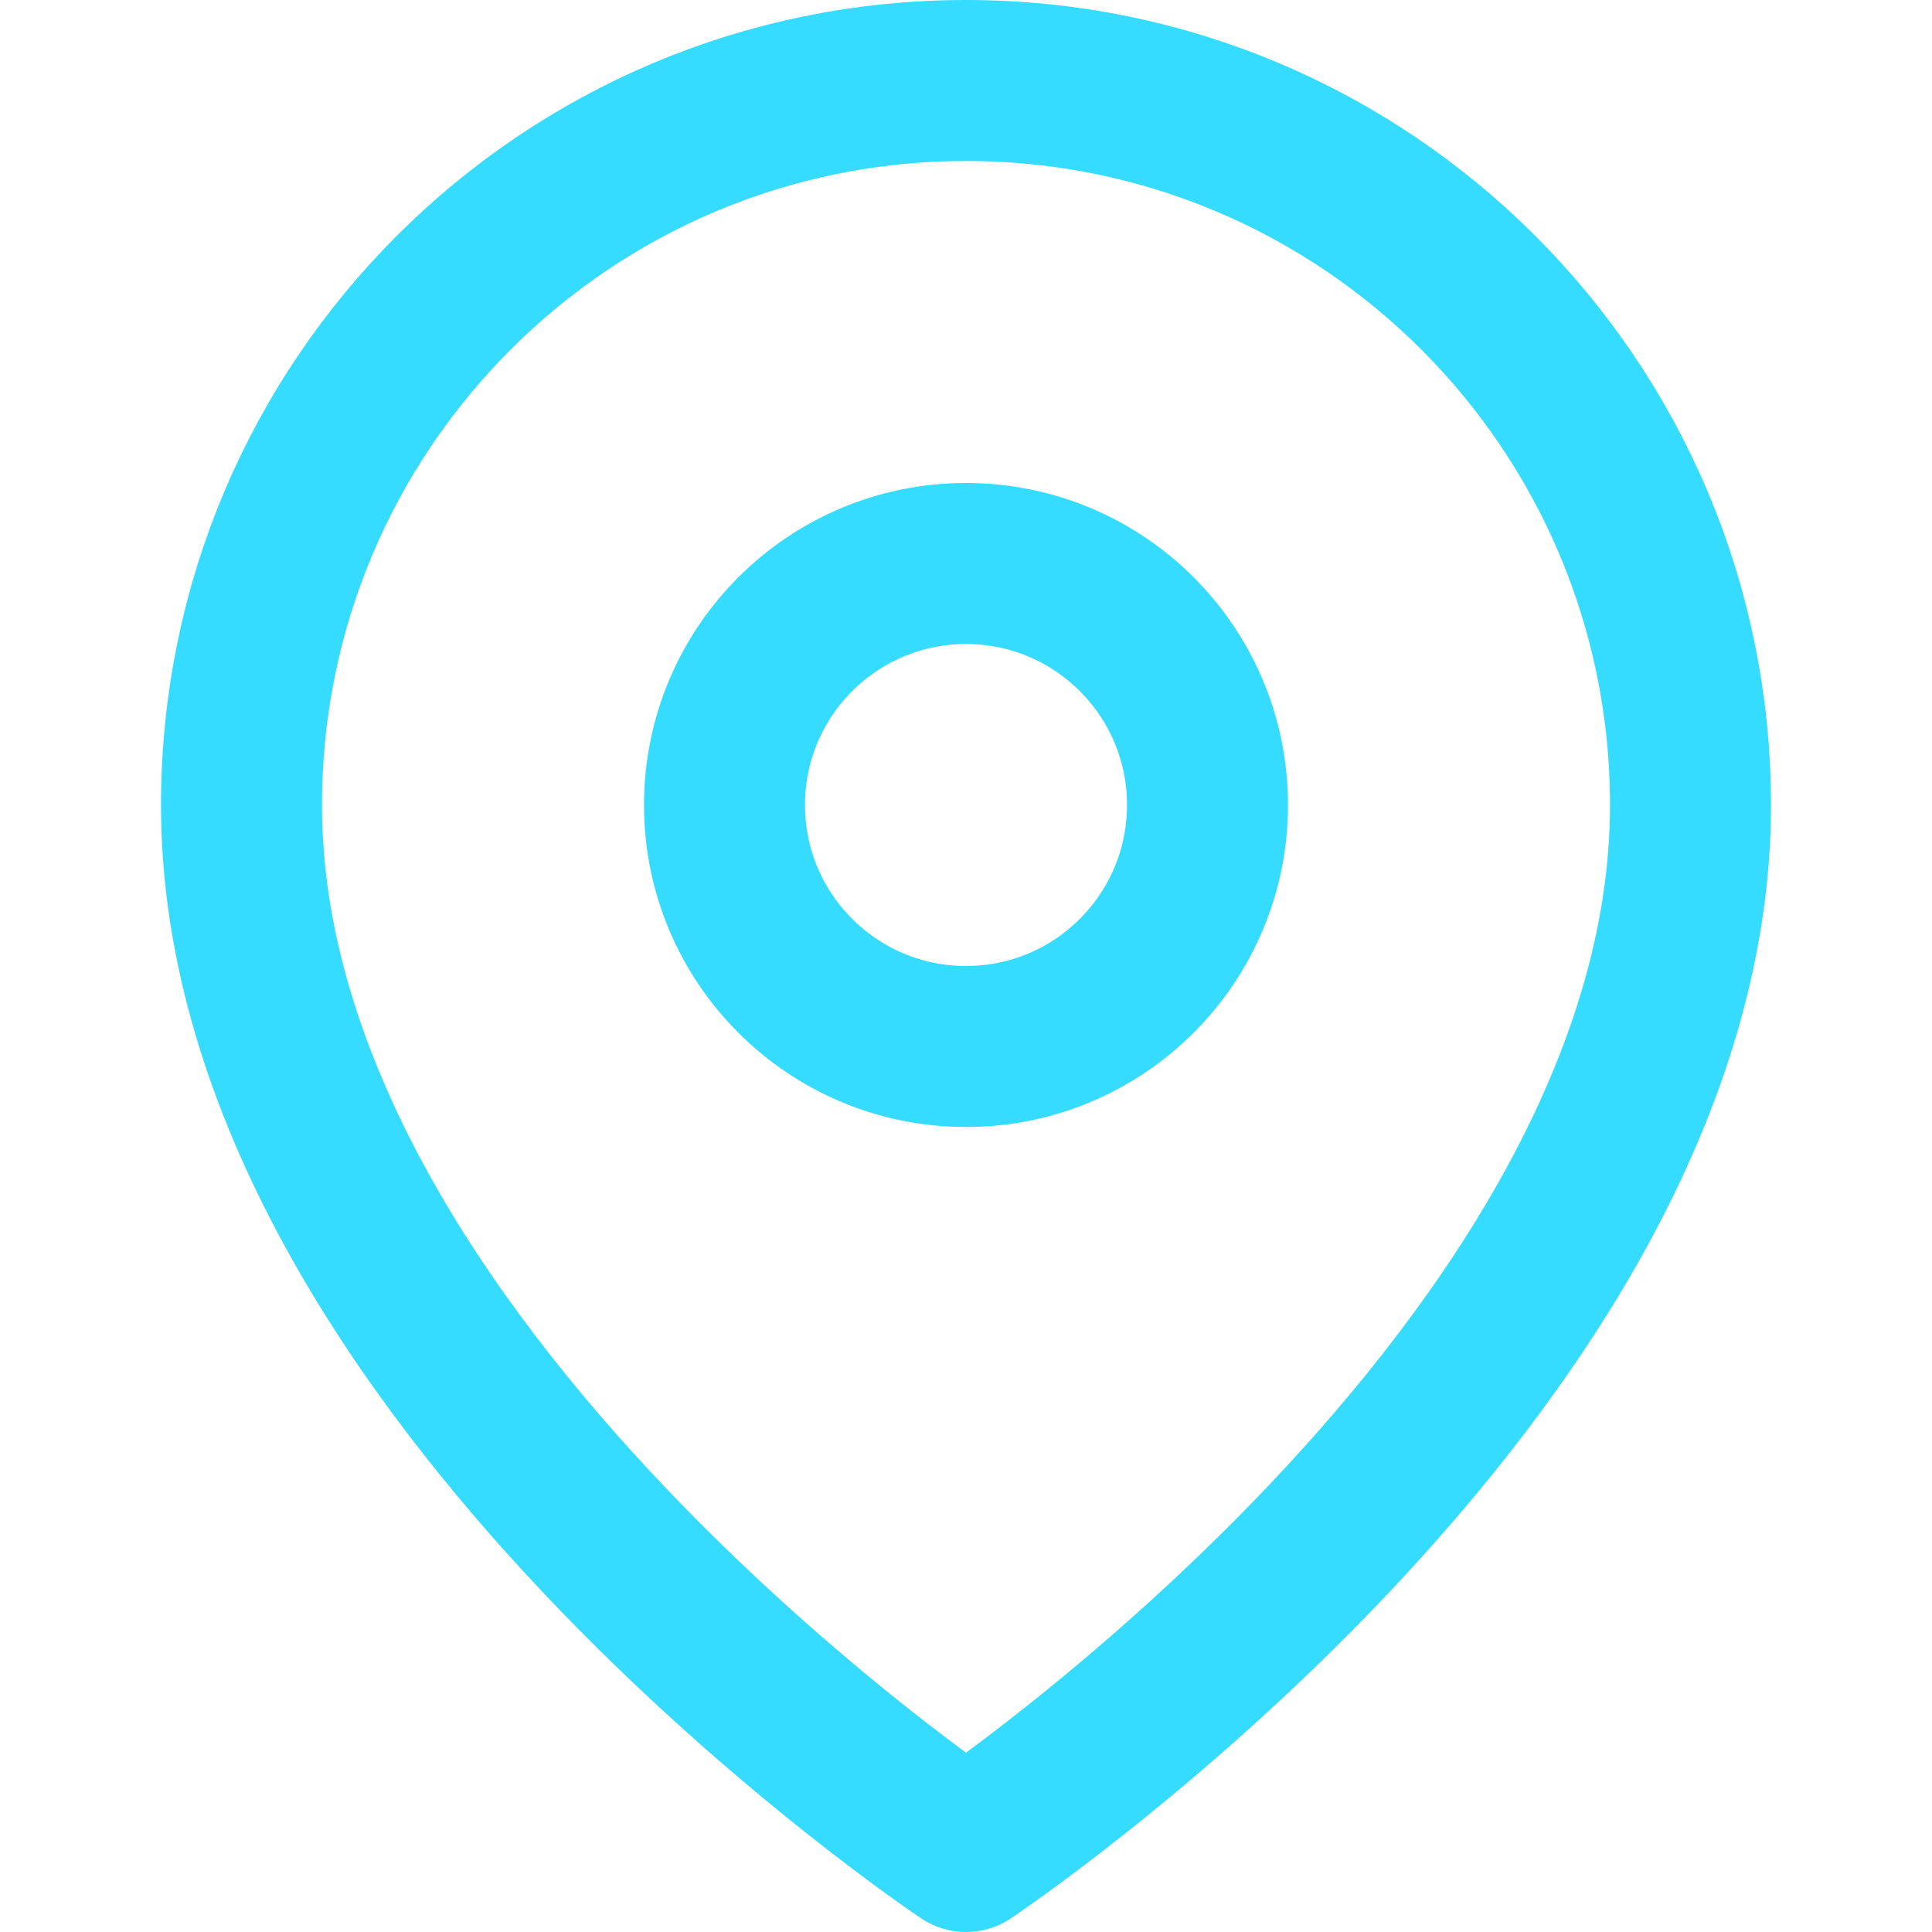
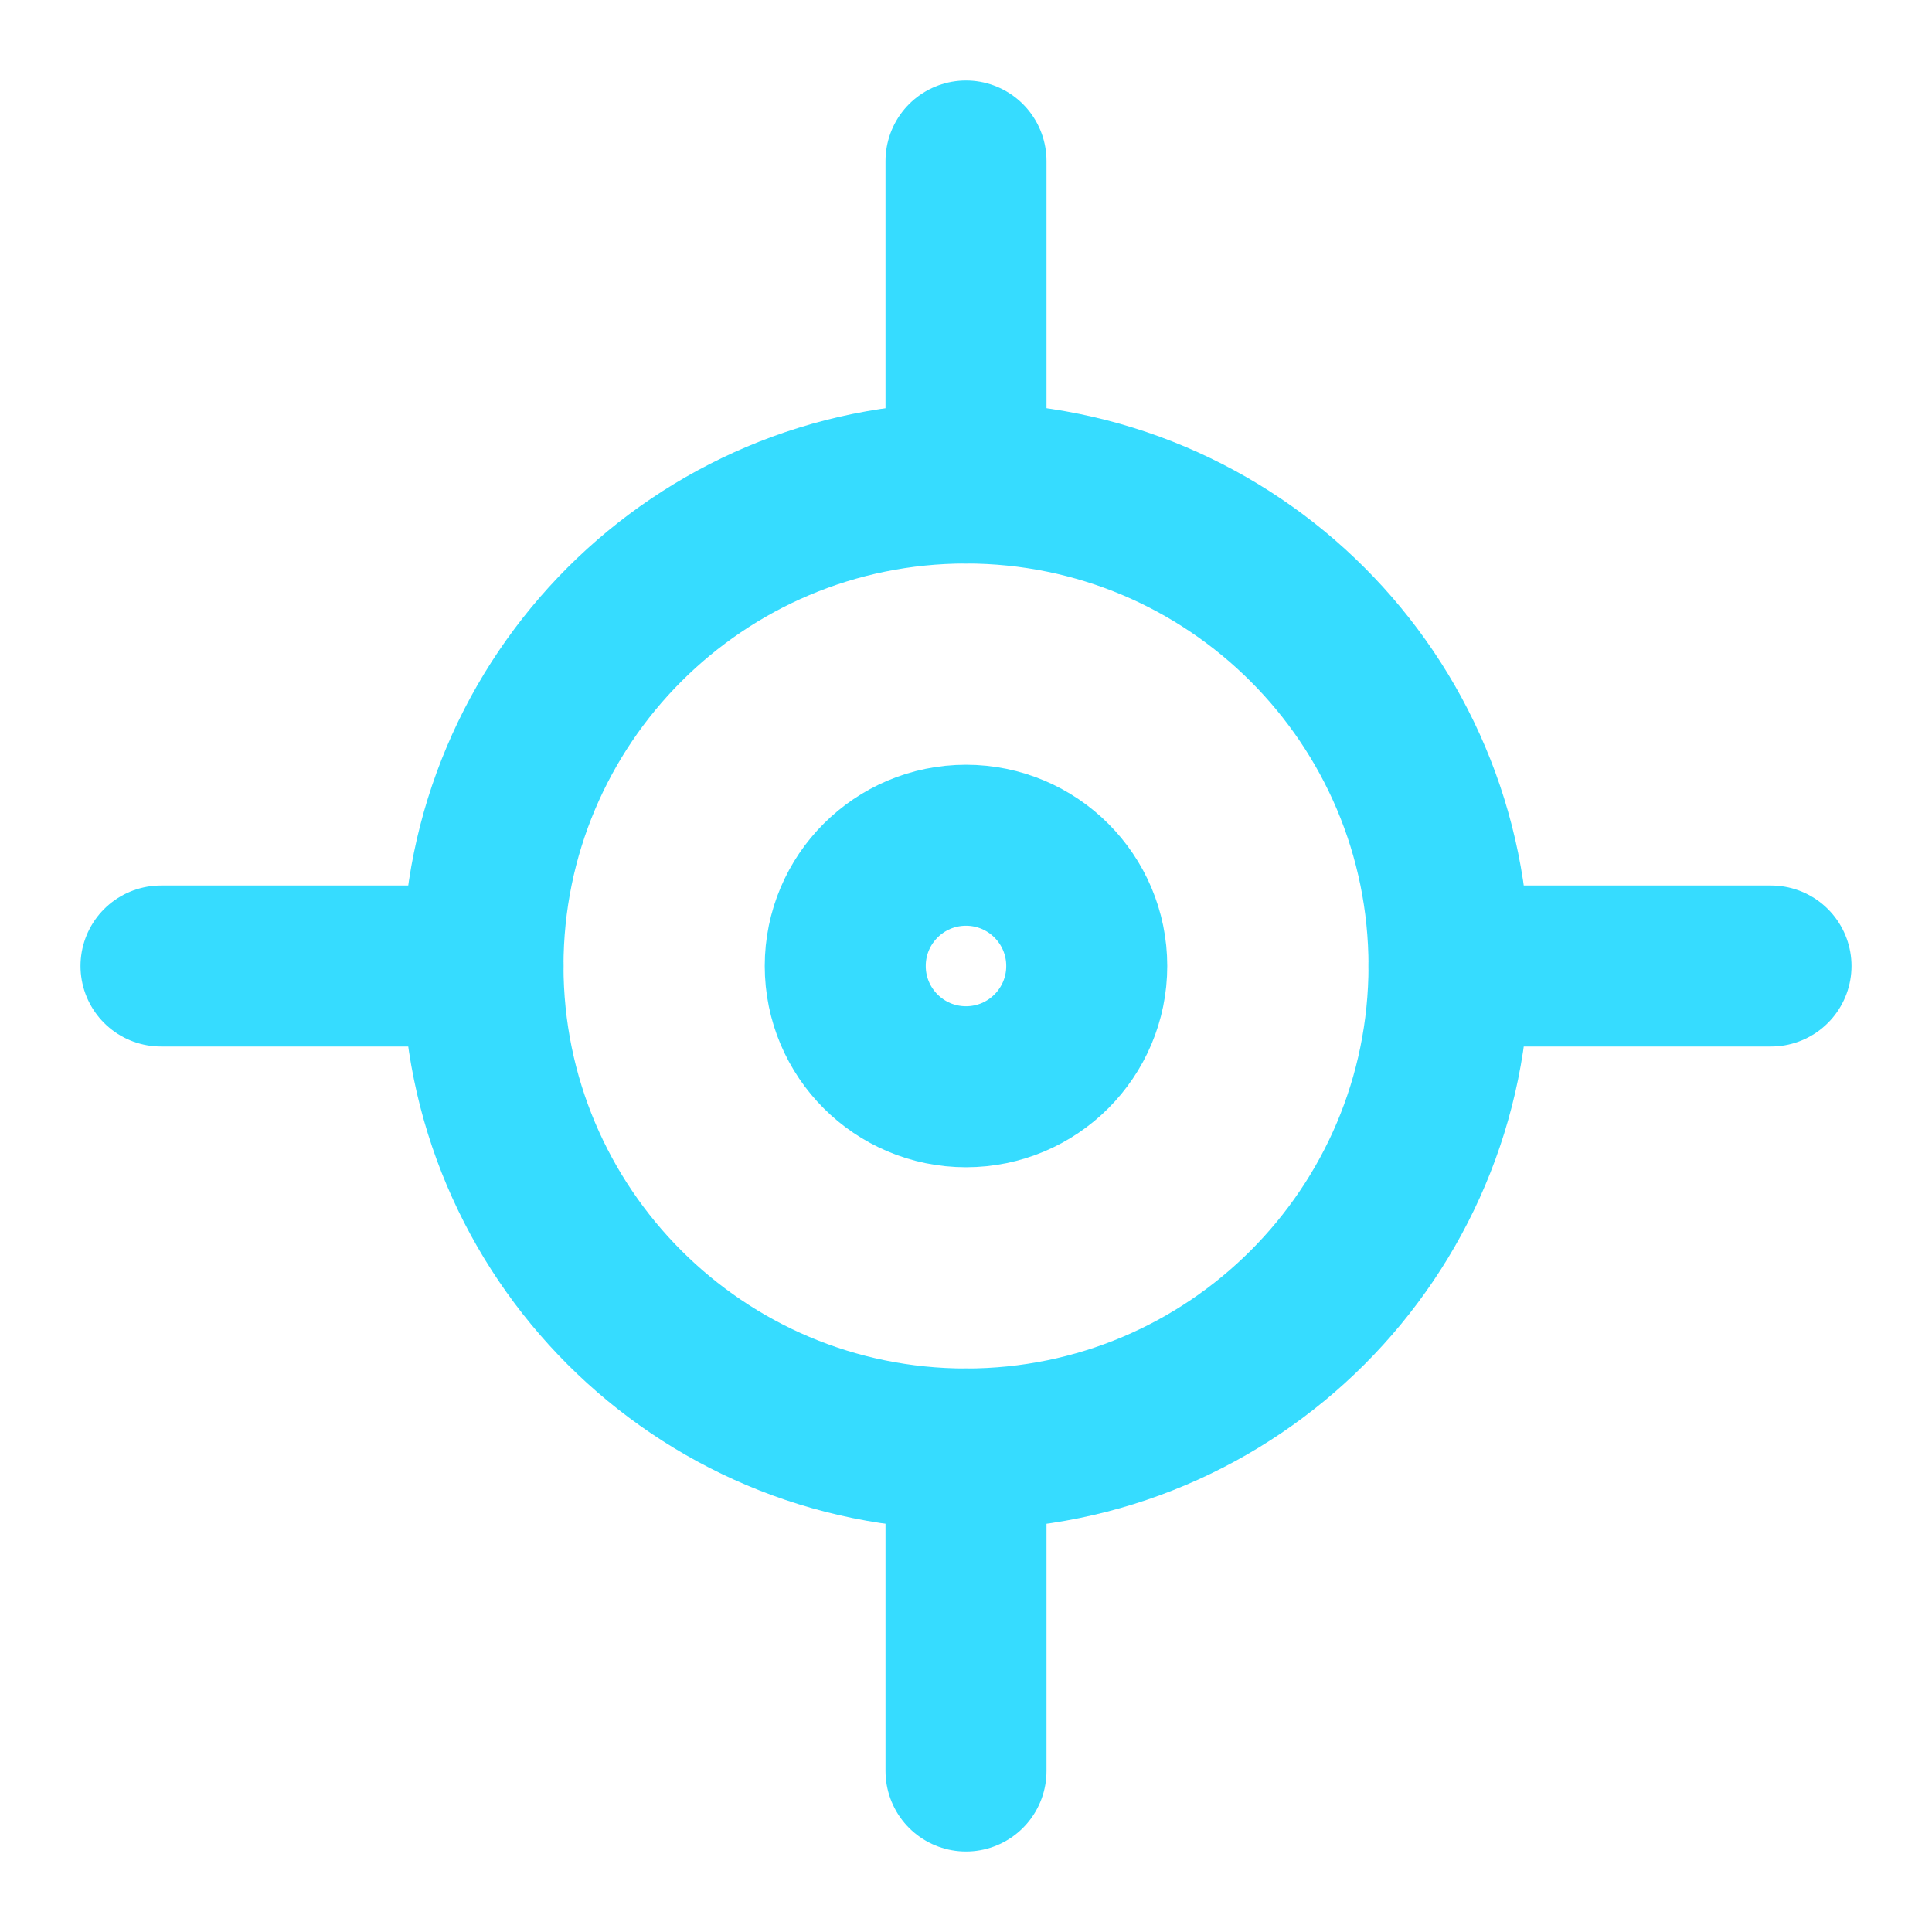
- <svg xmlns="http://www.w3.org/2000/svg" width="24" height="24" viewBox="0 0 24 24" fill="none" stroke="currentColor" stroke-width="2" stroke-linecap="round" stroke-linejoin="round" style="color:#36dcff" aria-hidden="true">
-   <path d="M21 10c0 7-9 13-9 13s-9-6-9-13a9 9 0 0 1 18 0z" />
-   <circle cx="12" cy="10" r="3" />
+ <svg xmlns="http://www.w3.org/2000/svg" width="24" height="24" viewBox="0 0 24 24" fill="none" stroke="currentColor" stroke-width="2" stroke-linecap="round" style="color:#36dcff" aria-hidden="true">
+   <circle cx="12" cy="12" r="6" />
+   <circle cx="12" cy="12" r="1.5" />
+   <path d="M12 2v4M12 18v4M2 12h4M18 12h4" />
</svg>
